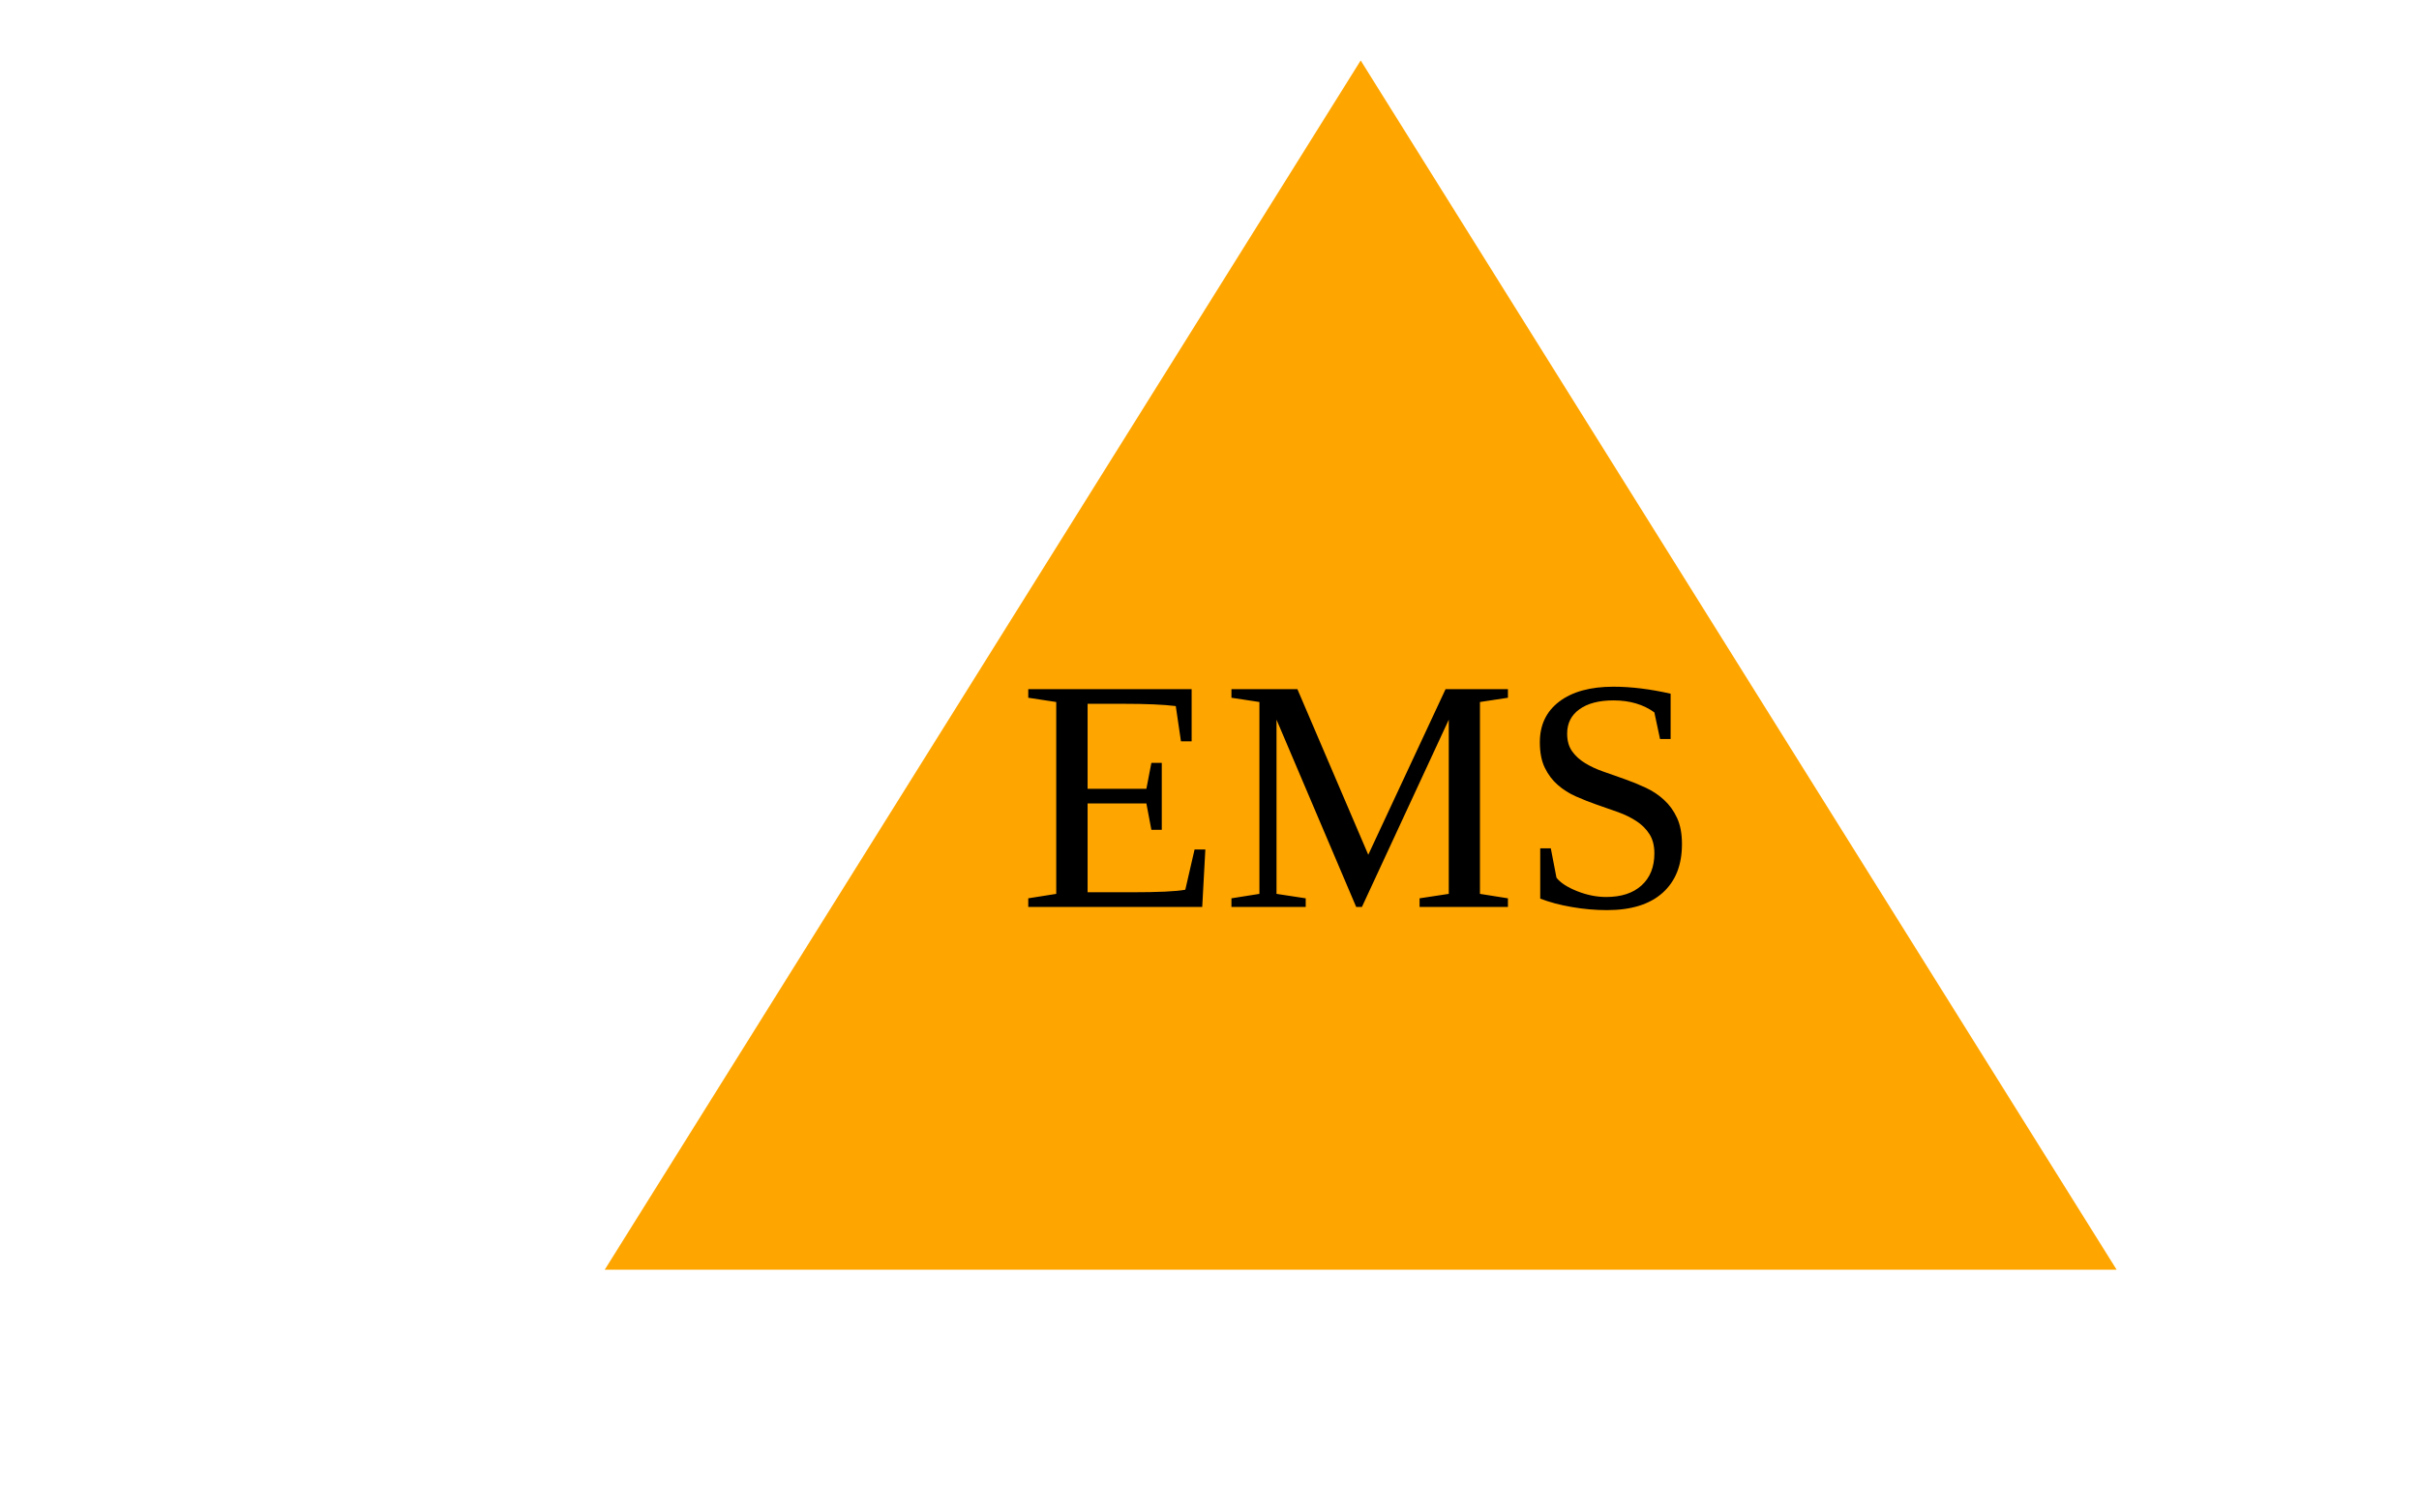
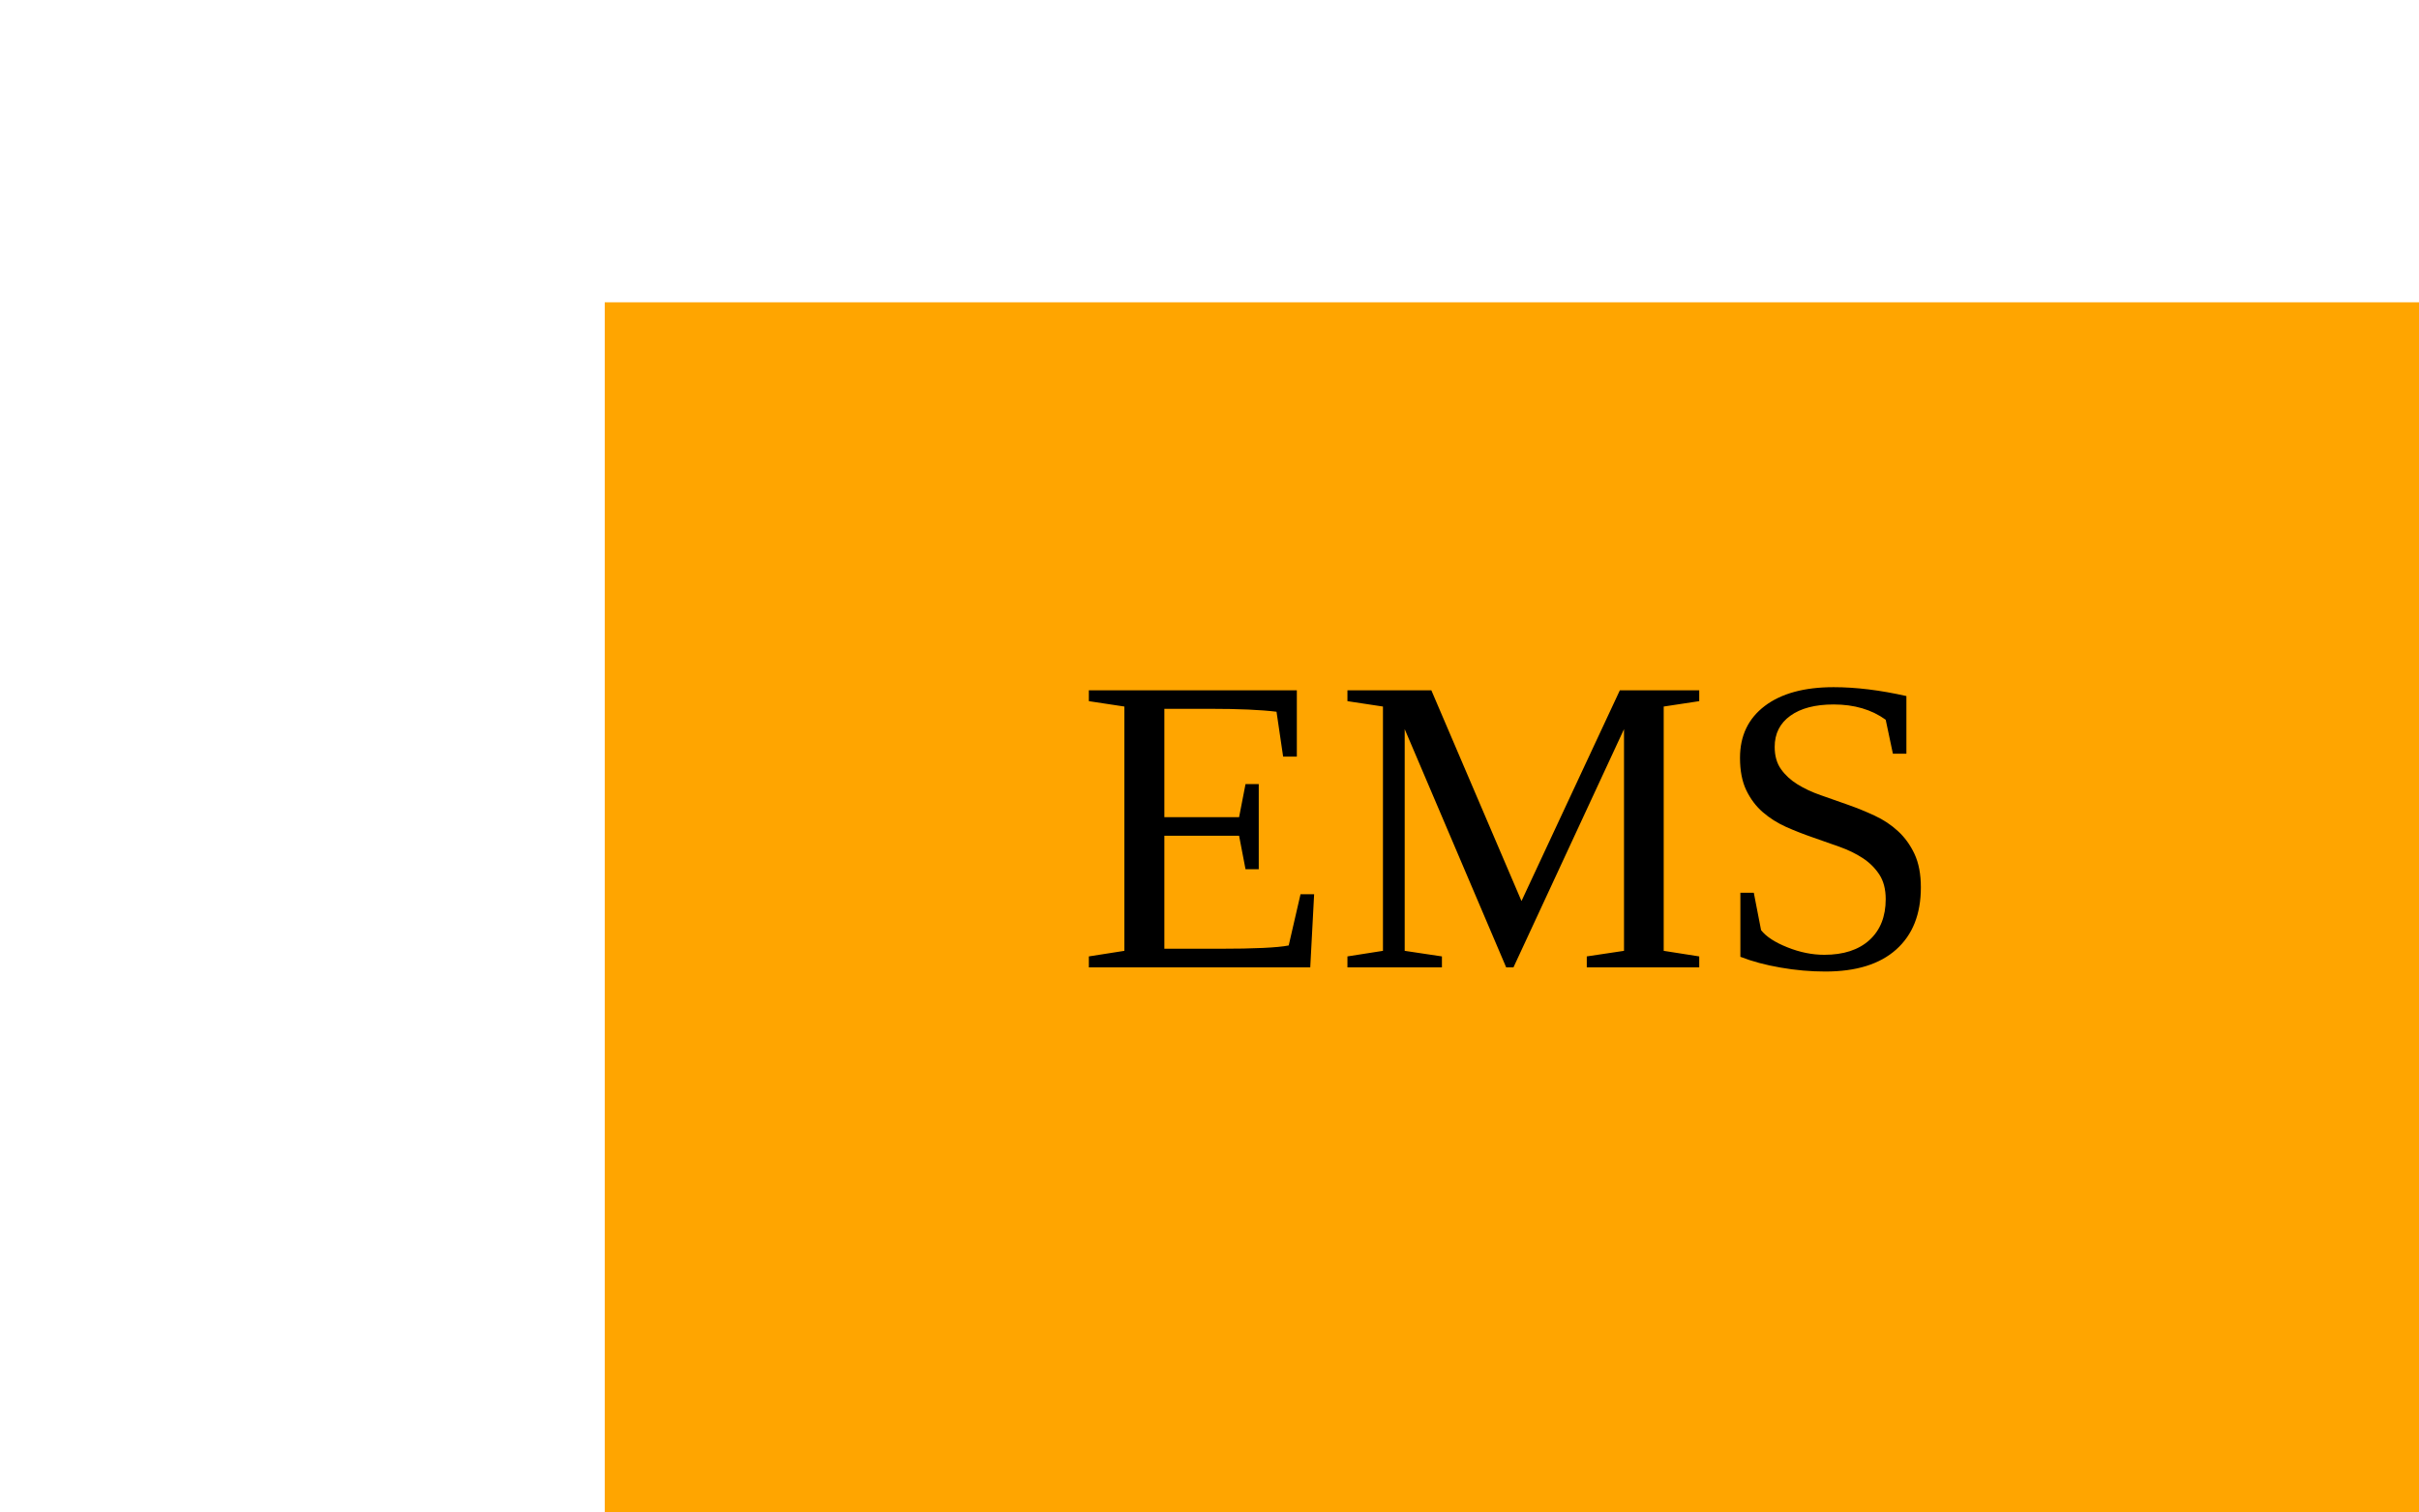
<svg xmlns="http://www.w3.org/2000/svg" height="250" width="400">
-   <polygon points="225,10 100,210 350,210" fill="orange" />
-   <text x="225" y="150" text-anchor="middle" fill="undefined" font-size="55">EMS</text>
+   <rect x="100" y="50" width="300" height="300" fill="orange" />
+   <text x="250" y="160" text-anchor="middle" alignment-baseline="middle" fill="undefined" font-size="70">EMS</text>
</svg>
